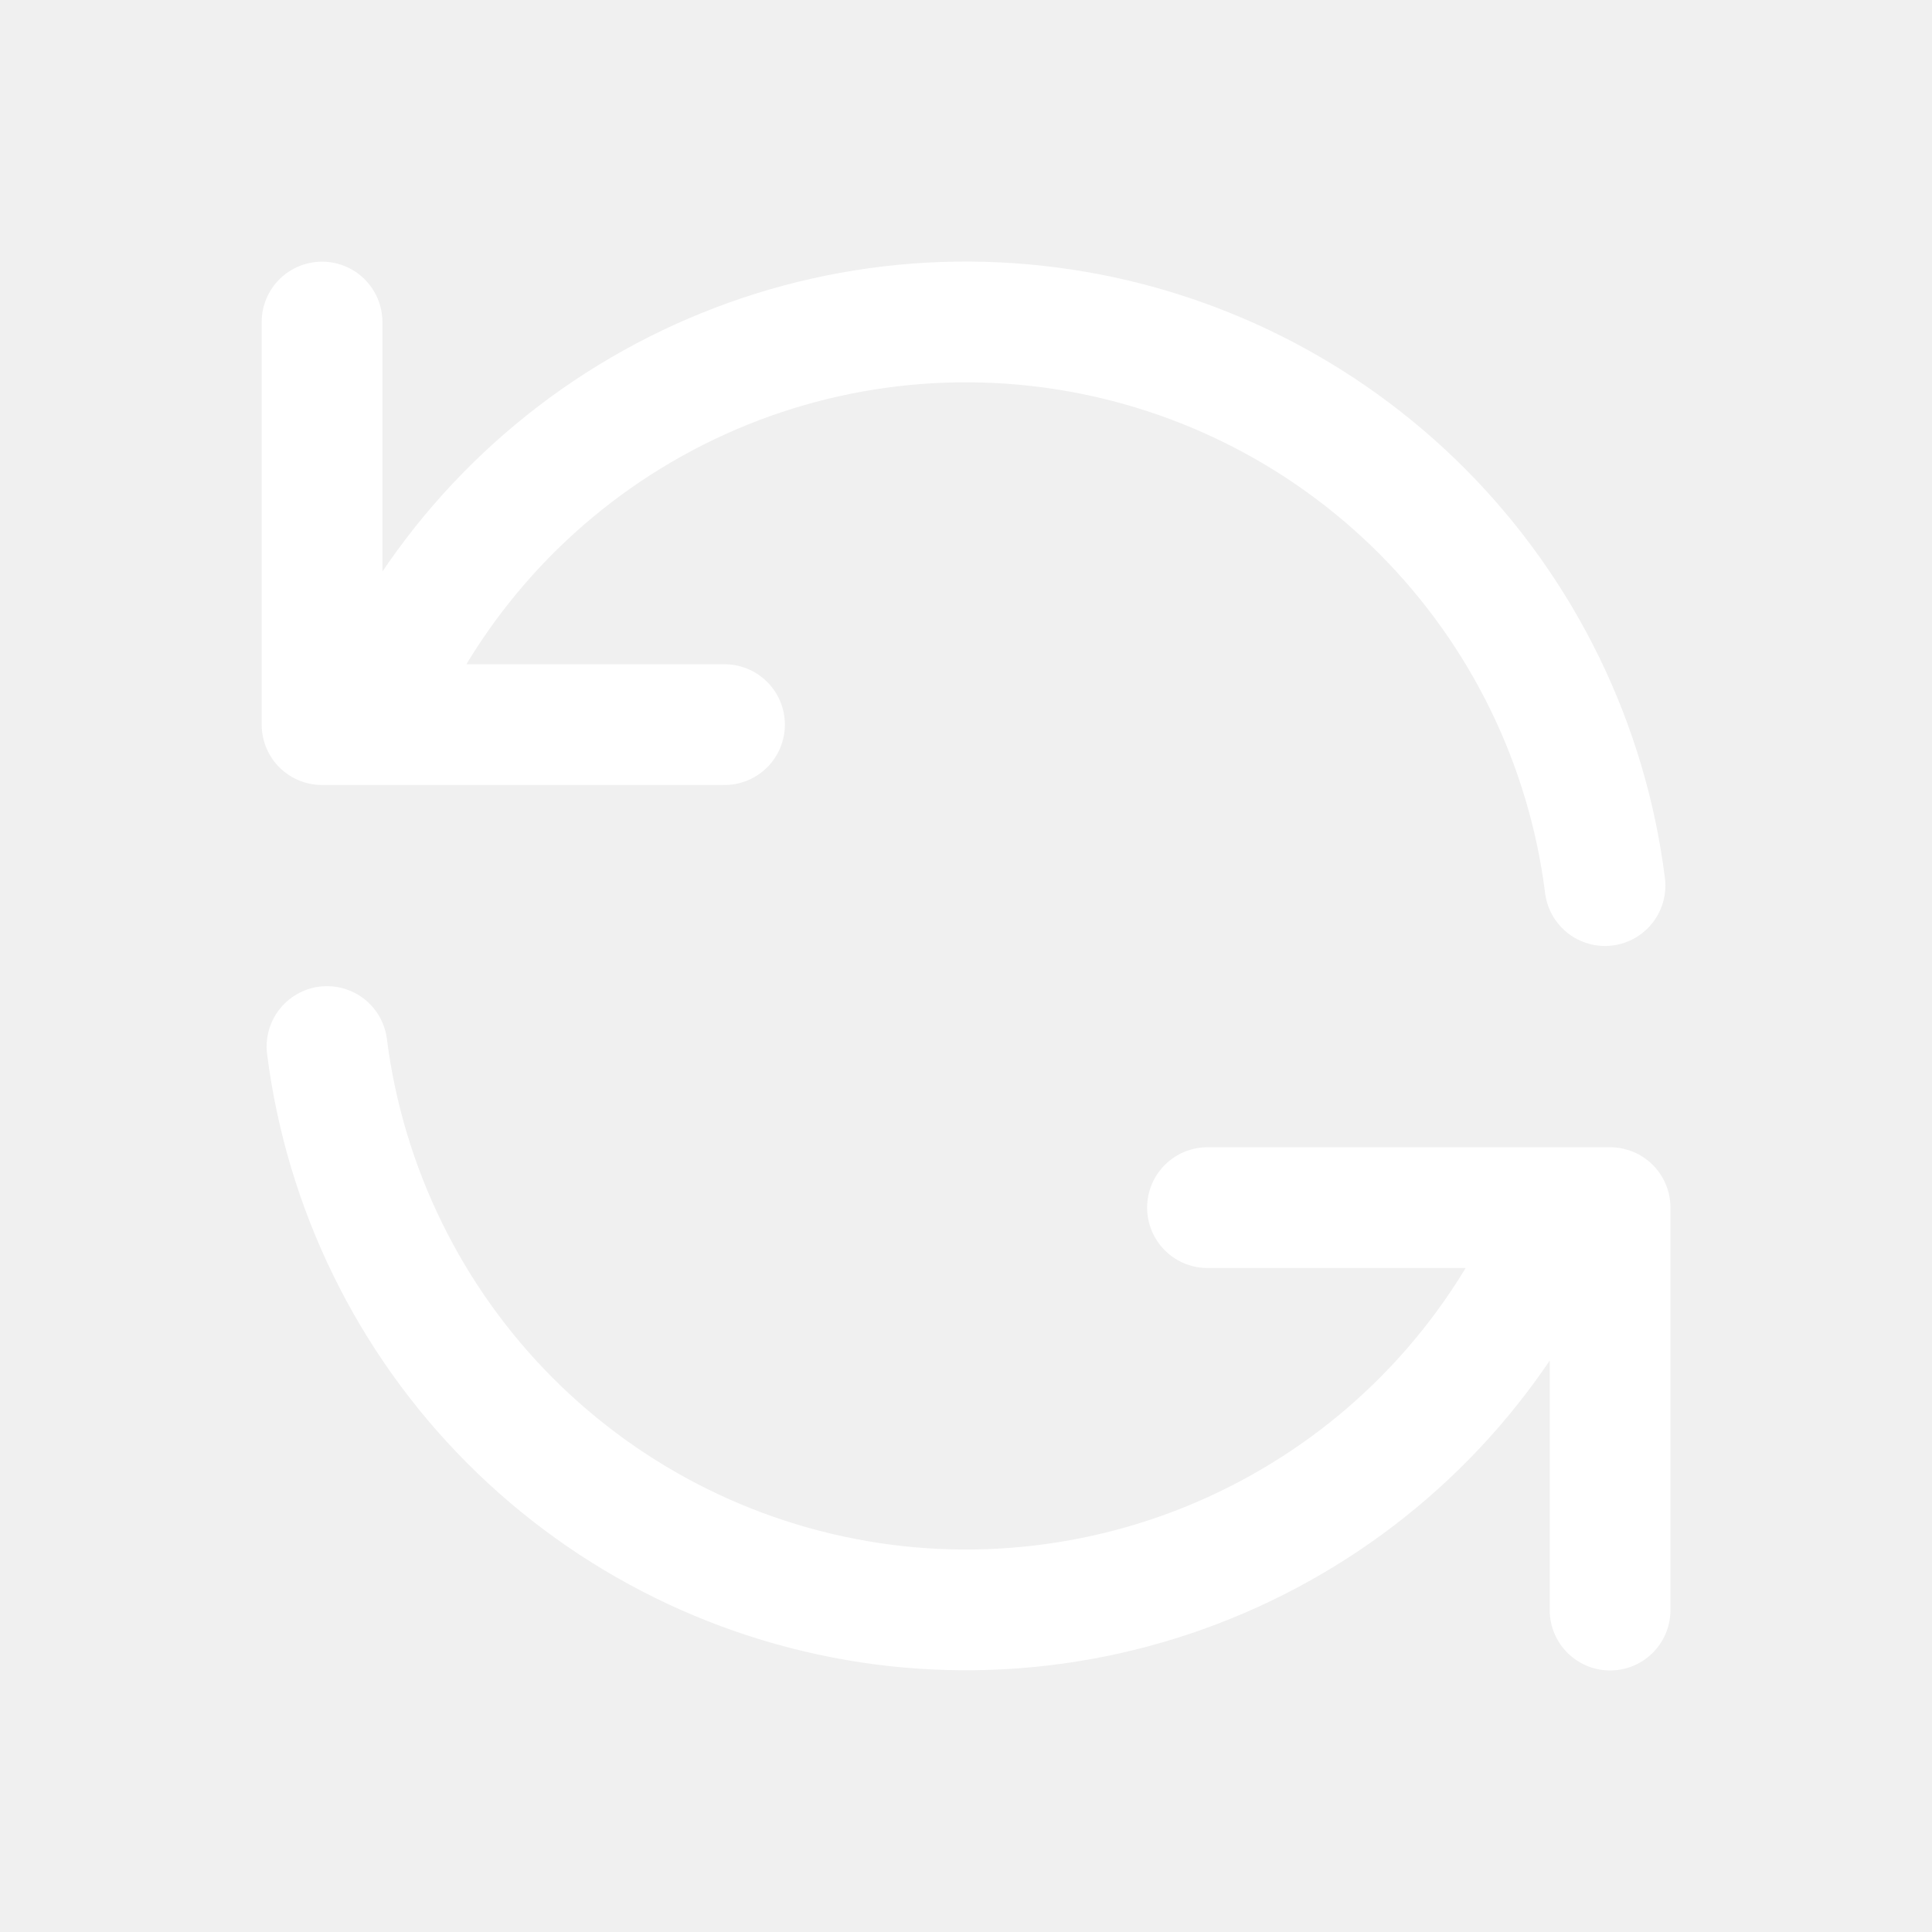
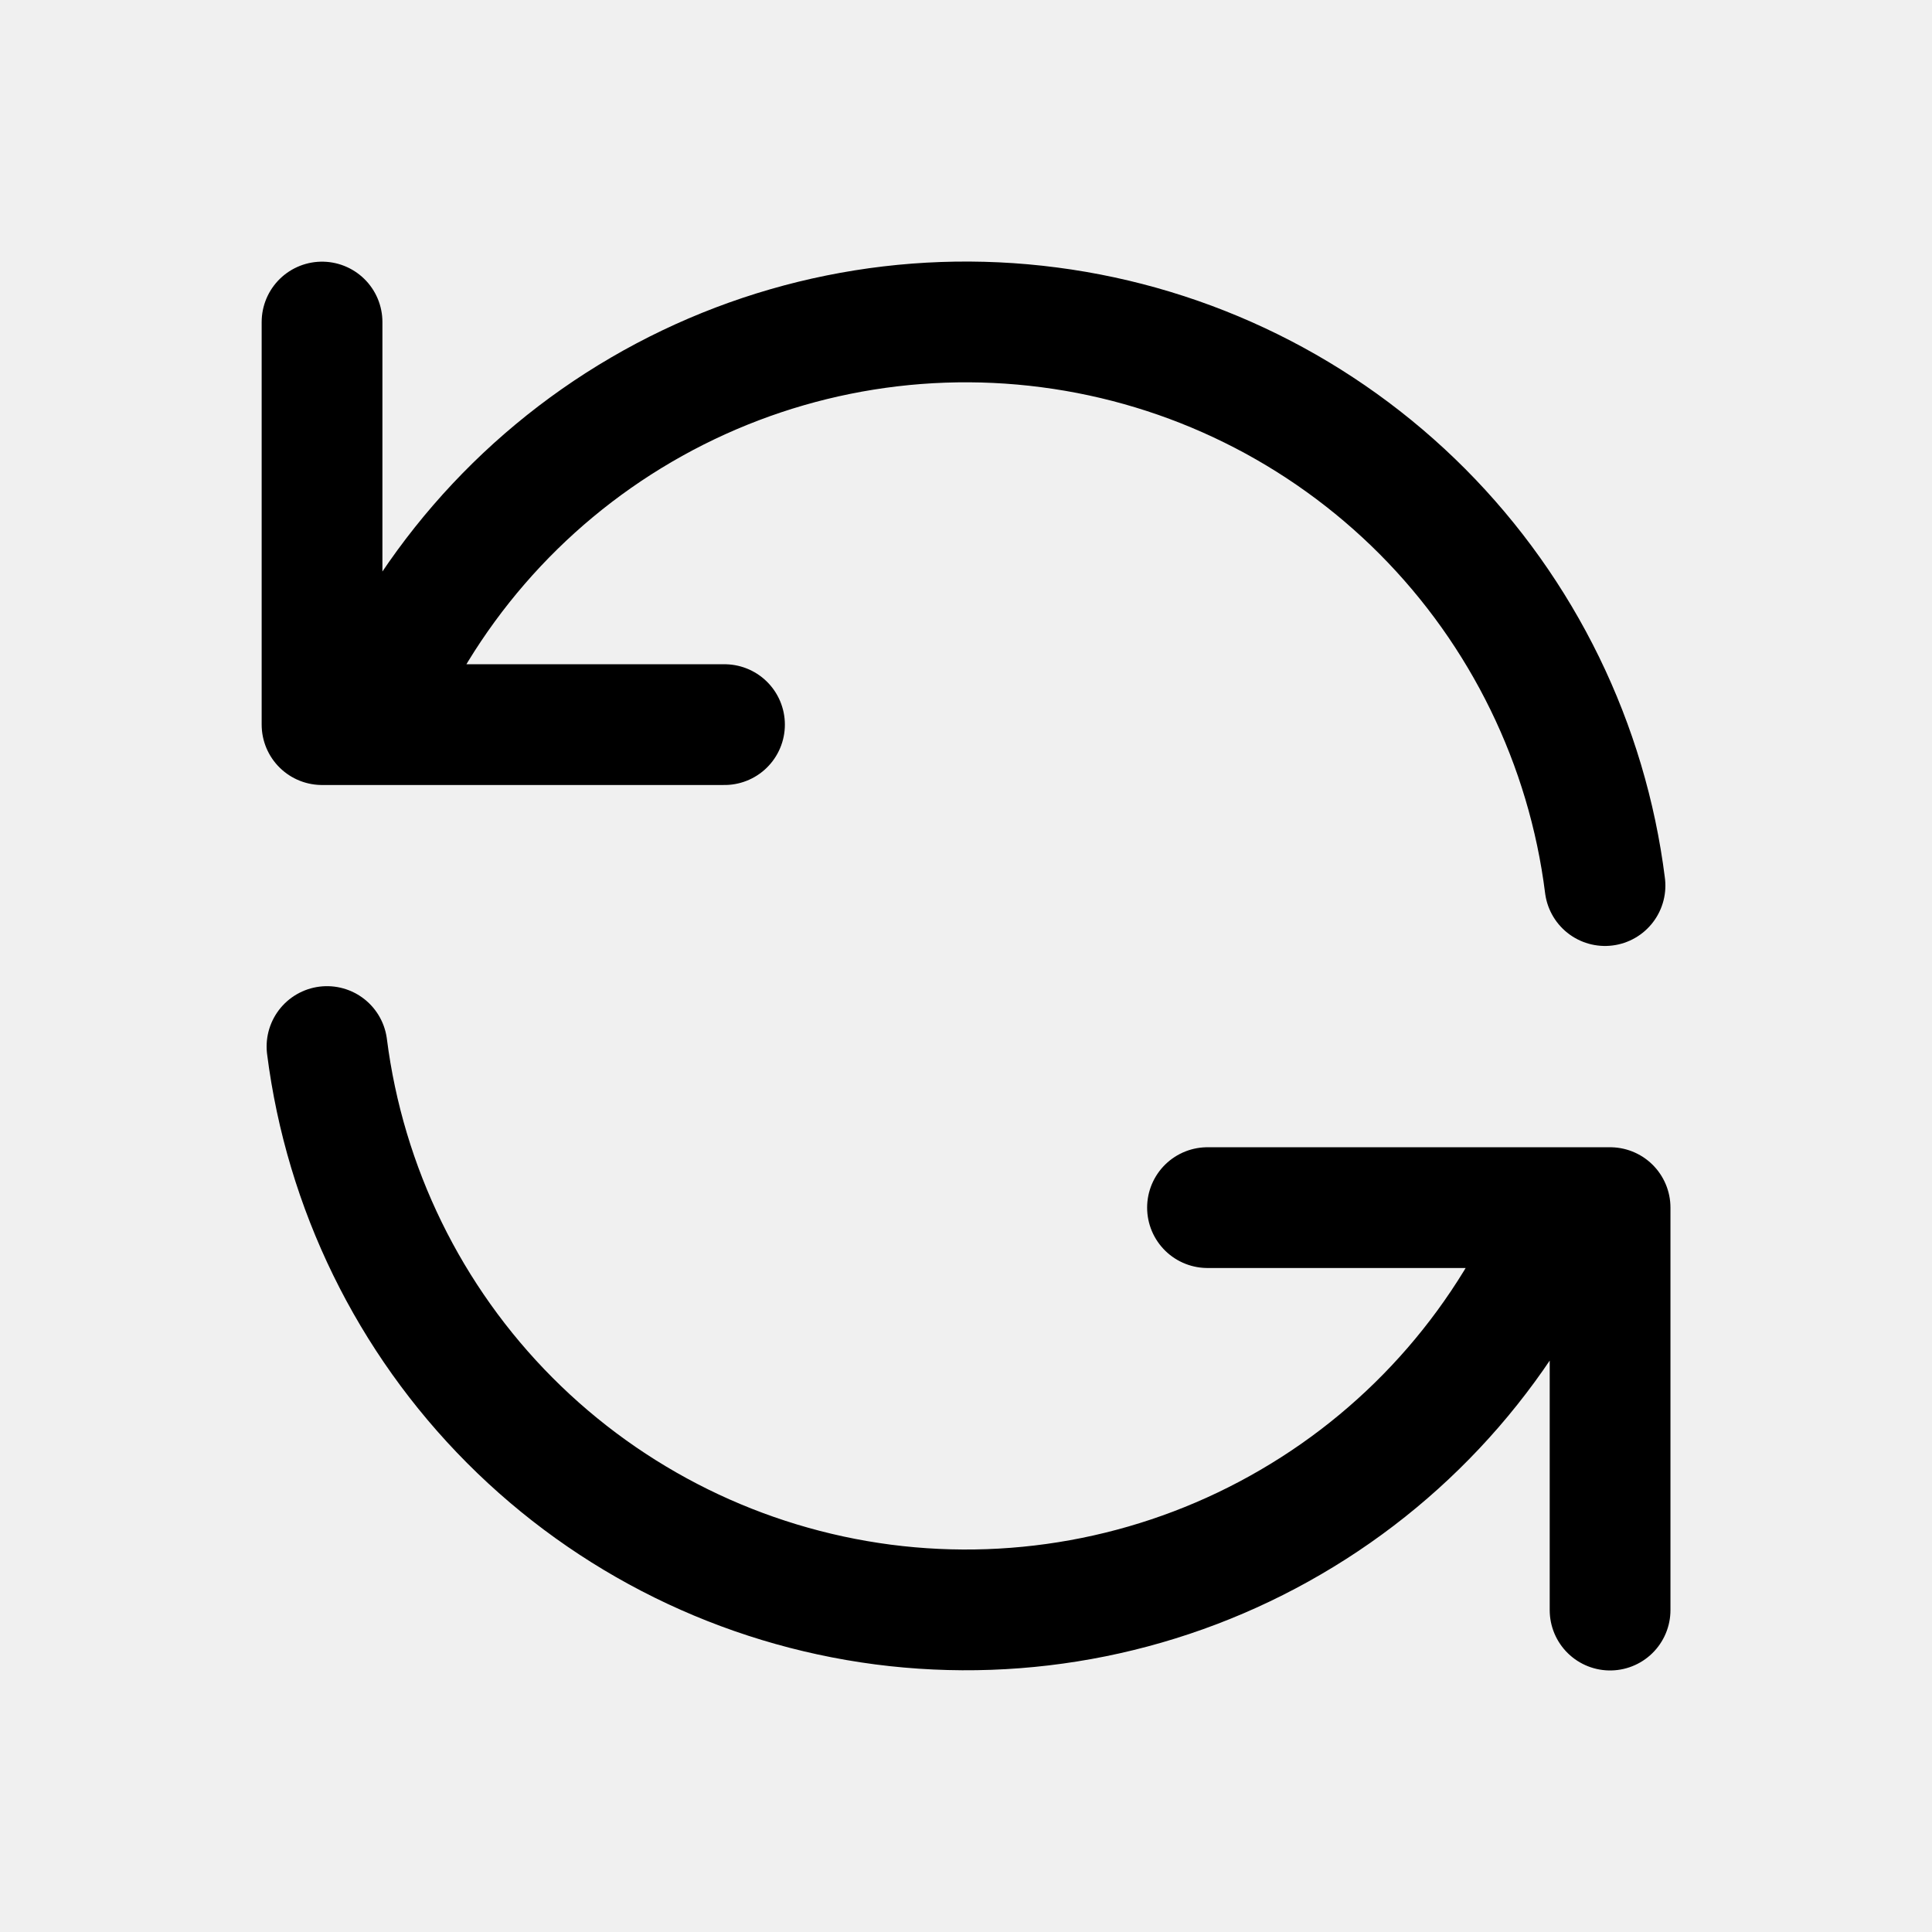
<svg xmlns="http://www.w3.org/2000/svg" aria-hidden="true" viewBox="0 0 16 16" fill="none">
-   <path d="M12.946 10.001H10Z" fill="white" />
-   <path stroke="white" stroke-linecap="round" stroke-linejoin="round" d="M2.667 2.667V6.001H3.055M3.055 6.001C3.498 4.906 4.291 3.989 5.31 3.394C6.33 2.798 7.518 2.558 8.689 2.711C9.86 2.863 10.947 3.4 11.78 4.236C12.613 5.073 13.145 6.163 13.292 7.334M3.055 6.001H6M13.334 13.334V10.001H12.946M12.946 10.001C12.503 11.095 11.71 12.011 10.69 12.605C9.671 13.2 8.483 13.44 7.312 13.288C6.142 13.135 5.055 12.599 4.222 11.763C3.389 10.927 2.857 9.838 2.708 8.667M12.946 10.001H10" />
+   <path d="M12.946 10.001H10Z" fill="currentColor" />
+   <path stroke="currentColor" stroke-linecap="round" stroke-linejoin="round" d="M2.667 2.667V6.001H3.055M3.055 6.001C3.498 4.906 4.291 3.989 5.31 3.394C6.33 2.798 7.518 2.558 8.689 2.711C9.86 2.863 10.947 3.4 11.78 4.236C12.613 5.073 13.145 6.163 13.292 7.334M3.055 6.001H6M13.334 13.334V10.001H12.946M12.946 10.001C12.503 11.095 11.71 12.011 10.69 12.605C9.671 13.2 8.483 13.44 7.312 13.288C6.142 13.135 5.055 12.599 4.222 11.763C3.389 10.927 2.857 9.838 2.708 8.667M12.946 10.001H10" />
</svg>
